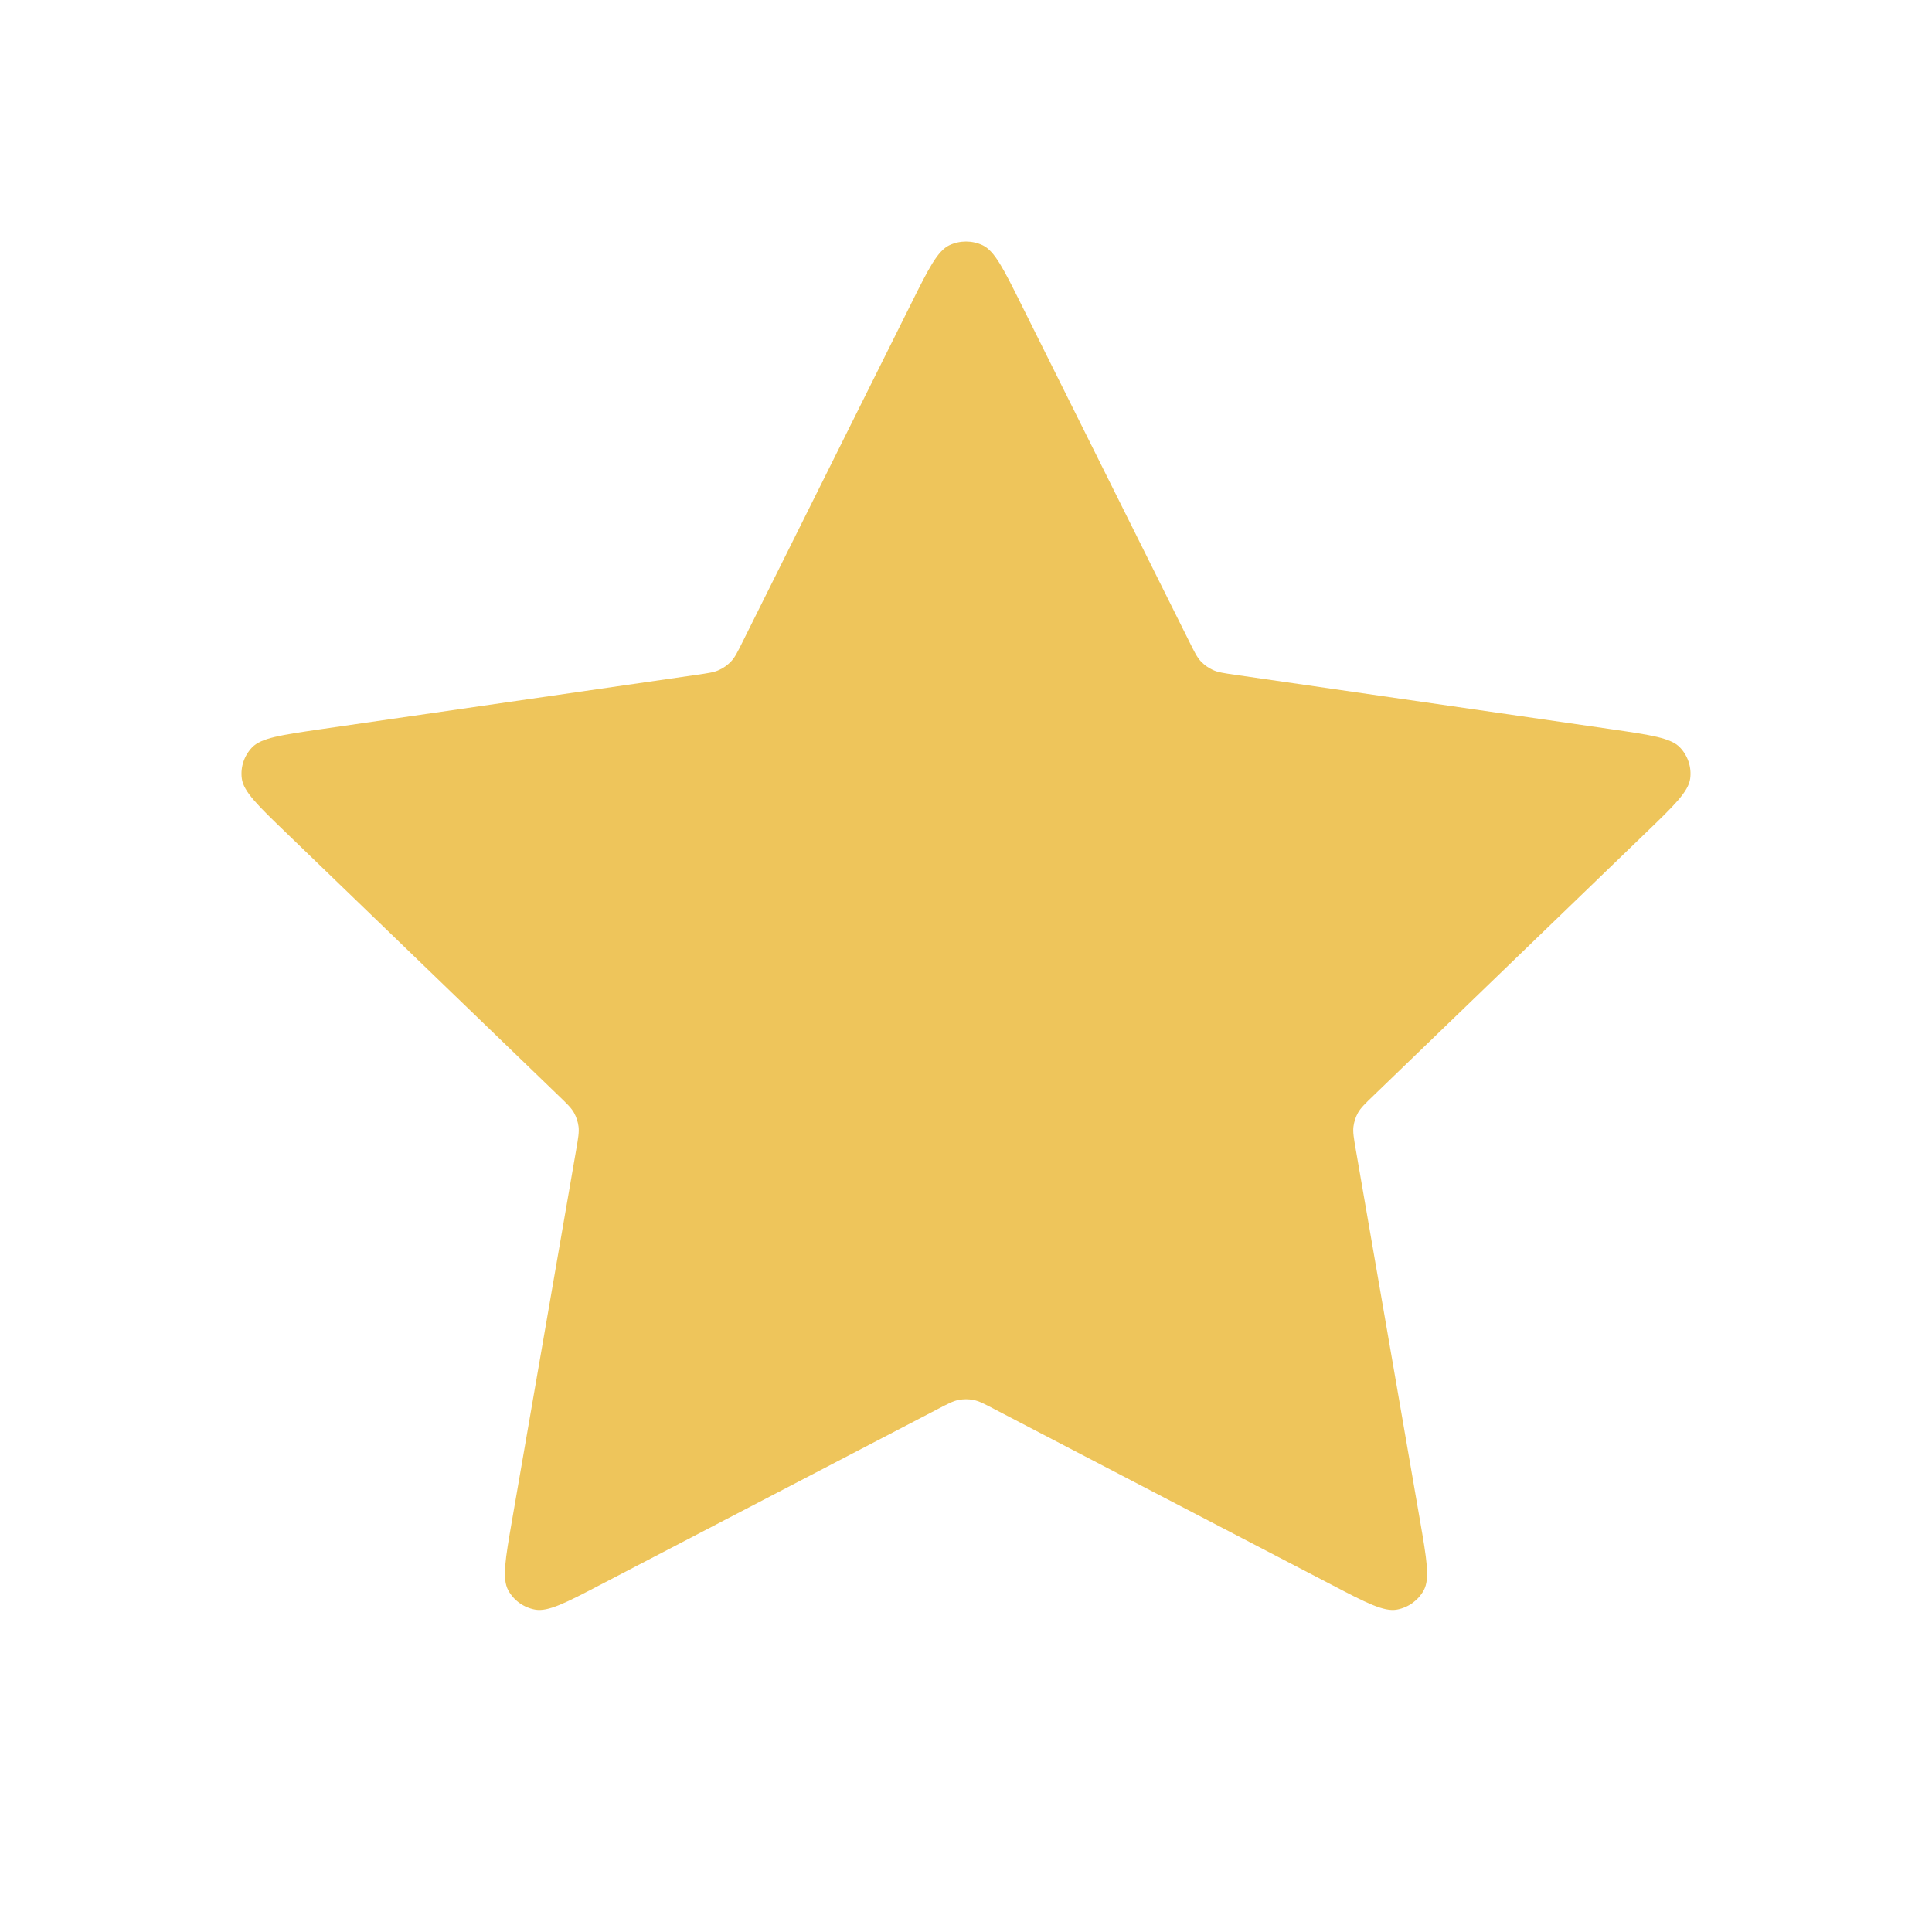
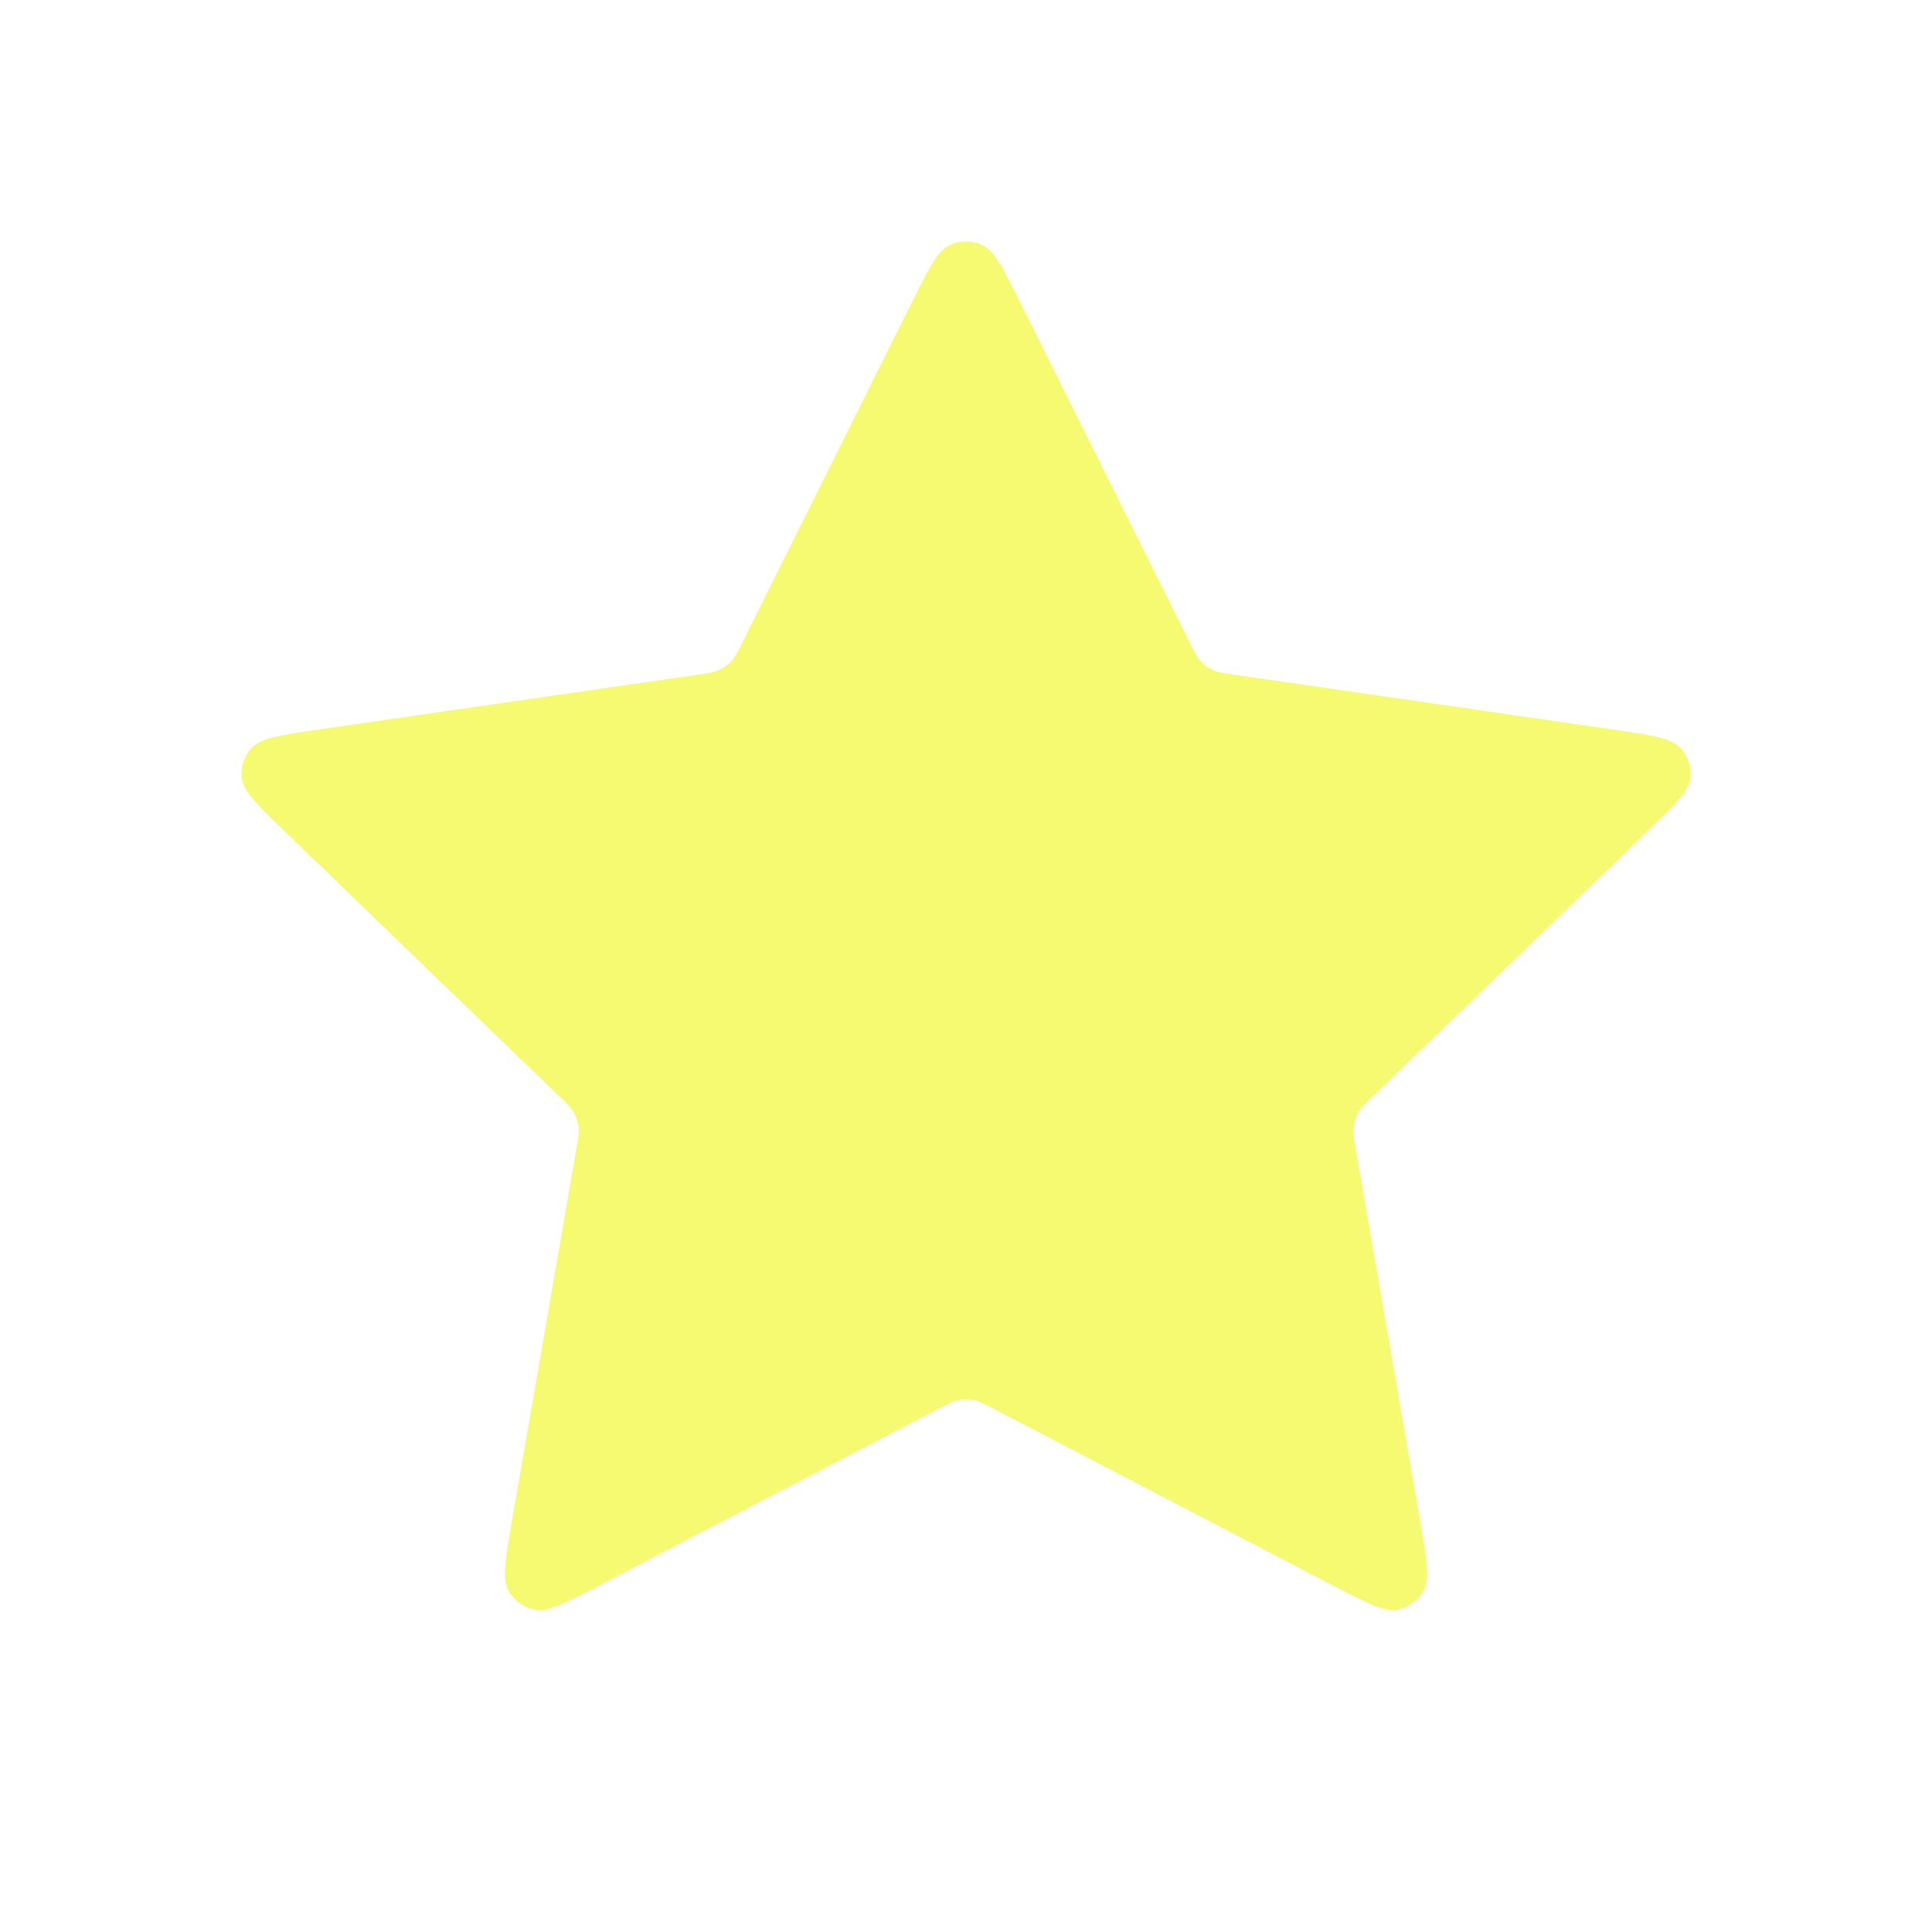
<svg xmlns="http://www.w3.org/2000/svg" width="24" height="24" viewBox="0 0 24 24" fill="none">
-   <path d="M11.315 3.779C11.535 3.337 11.645 3.117 11.794 3.046C11.925 2.985 12.075 2.985 12.206 3.046C12.355 3.117 12.465 3.337 12.685 3.779L14.773 7.969C14.838 8.1 14.87 8.165 14.918 8.216C14.96 8.26 15.01 8.297 15.066 8.322C15.13 8.352 15.202 8.362 15.347 8.383L20.018 9.059C20.509 9.131 20.755 9.166 20.869 9.285C20.968 9.389 21.015 9.531 20.996 9.672C20.974 9.835 20.796 10.007 20.44 10.35L17.062 13.61C16.957 13.711 16.904 13.762 16.87 13.822C16.84 13.876 16.821 13.935 16.813 13.996C16.805 14.064 16.817 14.136 16.842 14.28L17.639 18.884C17.723 19.369 17.765 19.612 17.686 19.756C17.617 19.881 17.495 19.969 17.354 19.995C17.191 20.025 16.971 19.911 16.531 19.681L12.355 17.506C12.226 17.438 12.16 17.404 12.092 17.391C12.031 17.379 11.969 17.379 11.908 17.391C11.84 17.404 11.775 17.438 11.645 17.506L7.469 19.681C7.029 19.911 6.809 20.025 6.646 19.995C6.505 19.969 6.382 19.881 6.314 19.756C6.235 19.612 6.277 19.369 6.361 18.884L7.158 14.28C7.183 14.136 7.195 14.064 7.187 13.996C7.179 13.935 7.16 13.876 7.13 13.822C7.096 13.762 7.043 13.711 6.938 13.61L3.56 10.35C3.204 10.007 3.026 9.835 3.004 9.672C2.985 9.531 3.032 9.389 3.131 9.285C3.245 9.166 3.491 9.131 3.982 9.059L8.653 8.383C8.798 8.362 8.871 8.352 8.934 8.322C8.99 8.297 9.04 8.26 9.082 8.216C9.13 8.165 9.162 8.1 9.227 7.969L11.315 3.779Z" fill="#EEC55B" />
+   <path d="M11.315 3.779C11.535 3.337 11.645 3.117 11.794 3.046C11.925 2.985 12.075 2.985 12.206 3.046C12.355 3.117 12.465 3.337 12.685 3.779L14.773 7.969C14.838 8.1 14.87 8.165 14.918 8.216C14.96 8.26 15.01 8.297 15.066 8.322C15.13 8.352 15.202 8.362 15.347 8.383L20.018 9.059C20.509 9.131 20.755 9.166 20.869 9.285C20.968 9.389 21.015 9.531 20.996 9.672C20.974 9.835 20.796 10.007 20.44 10.35L17.062 13.61C16.957 13.711 16.904 13.762 16.87 13.822C16.84 13.876 16.821 13.935 16.813 13.996C16.805 14.064 16.817 14.136 16.842 14.28L17.639 18.884C17.723 19.369 17.765 19.612 17.686 19.756C17.617 19.881 17.495 19.969 17.354 19.995C17.191 20.025 16.971 19.911 16.531 19.681L12.355 17.506C12.226 17.438 12.16 17.404 12.092 17.391C12.031 17.379 11.969 17.379 11.908 17.391C11.84 17.404 11.775 17.438 11.645 17.506L7.469 19.681C7.029 19.911 6.809 20.025 6.646 19.995C6.505 19.969 6.382 19.881 6.314 19.756C6.235 19.612 6.277 19.369 6.361 18.884L7.158 14.28C7.183 14.136 7.195 14.064 7.187 13.996C7.179 13.935 7.16 13.876 7.13 13.822C7.096 13.762 7.043 13.711 6.938 13.61L3.56 10.35C3.204 10.007 3.026 9.835 3.004 9.672C2.985 9.531 3.032 9.389 3.131 9.285C3.245 9.166 3.491 9.131 3.982 9.059L8.653 8.383C8.798 8.362 8.871 8.352 8.934 8.322C8.99 8.297 9.04 8.26 9.082 8.216C9.13 8.165 9.162 8.1 9.227 7.969L11.315 3.779Z" fill="#F6FA70" />
</svg>
